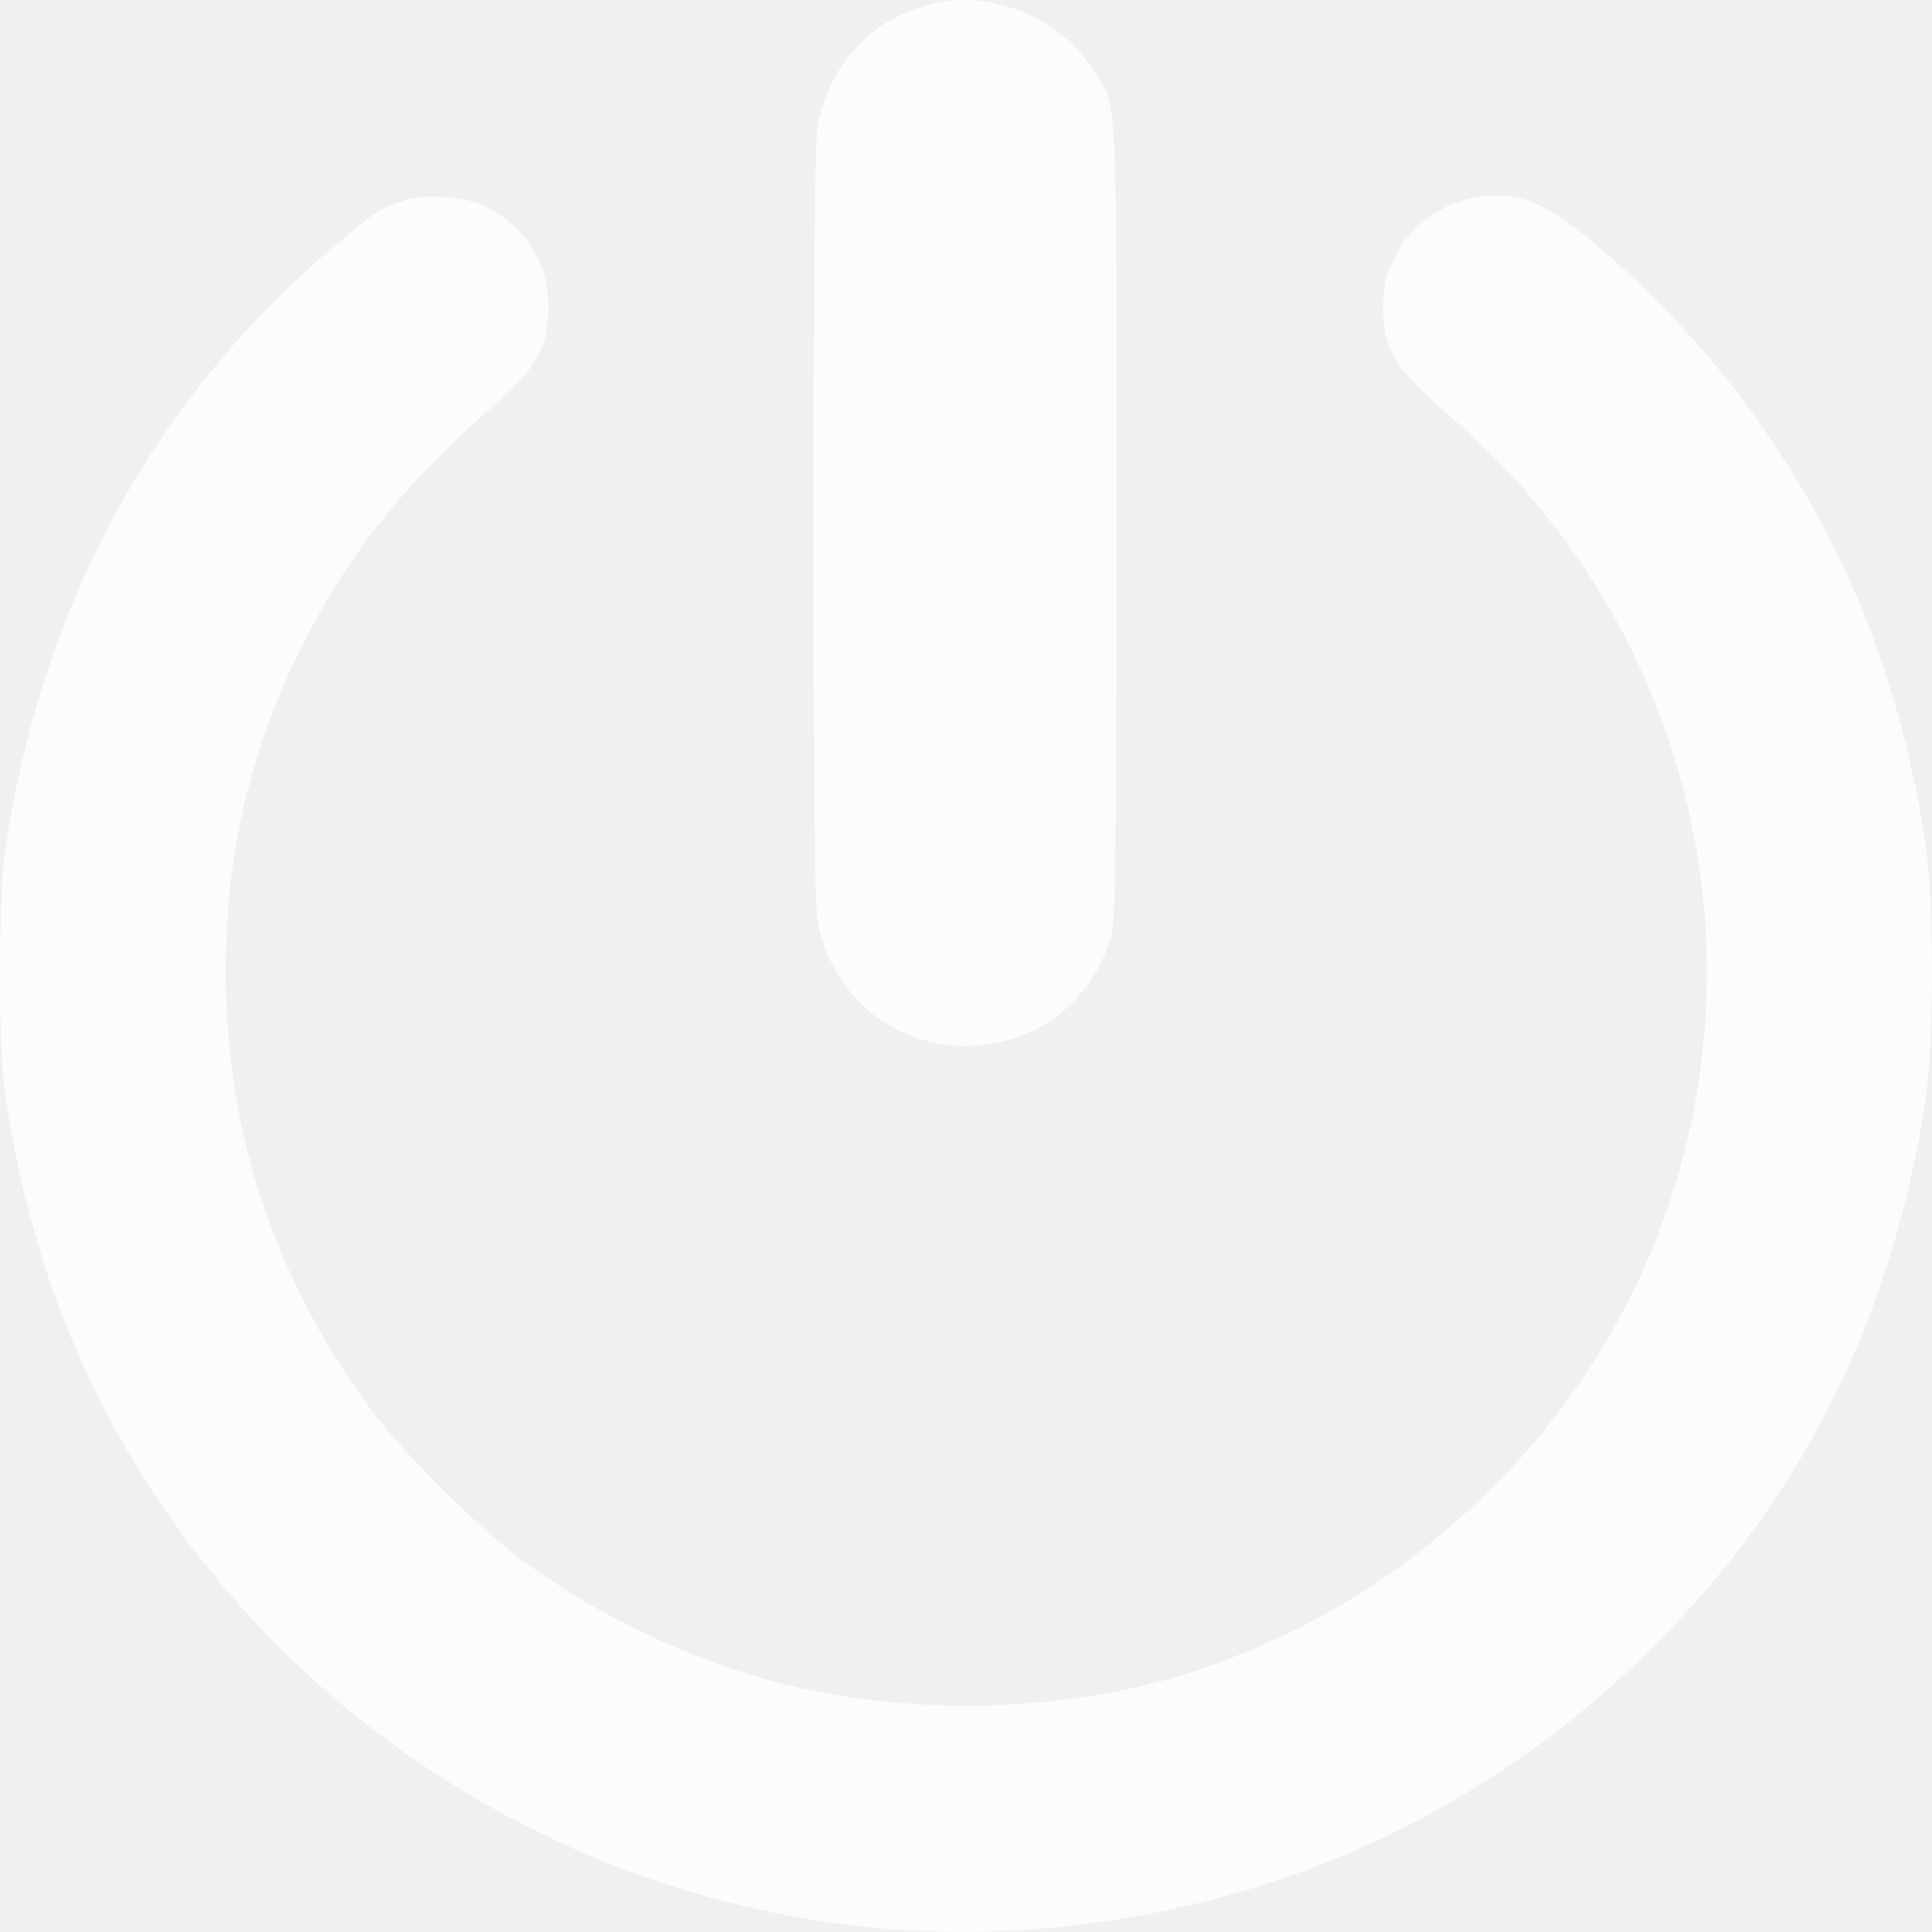
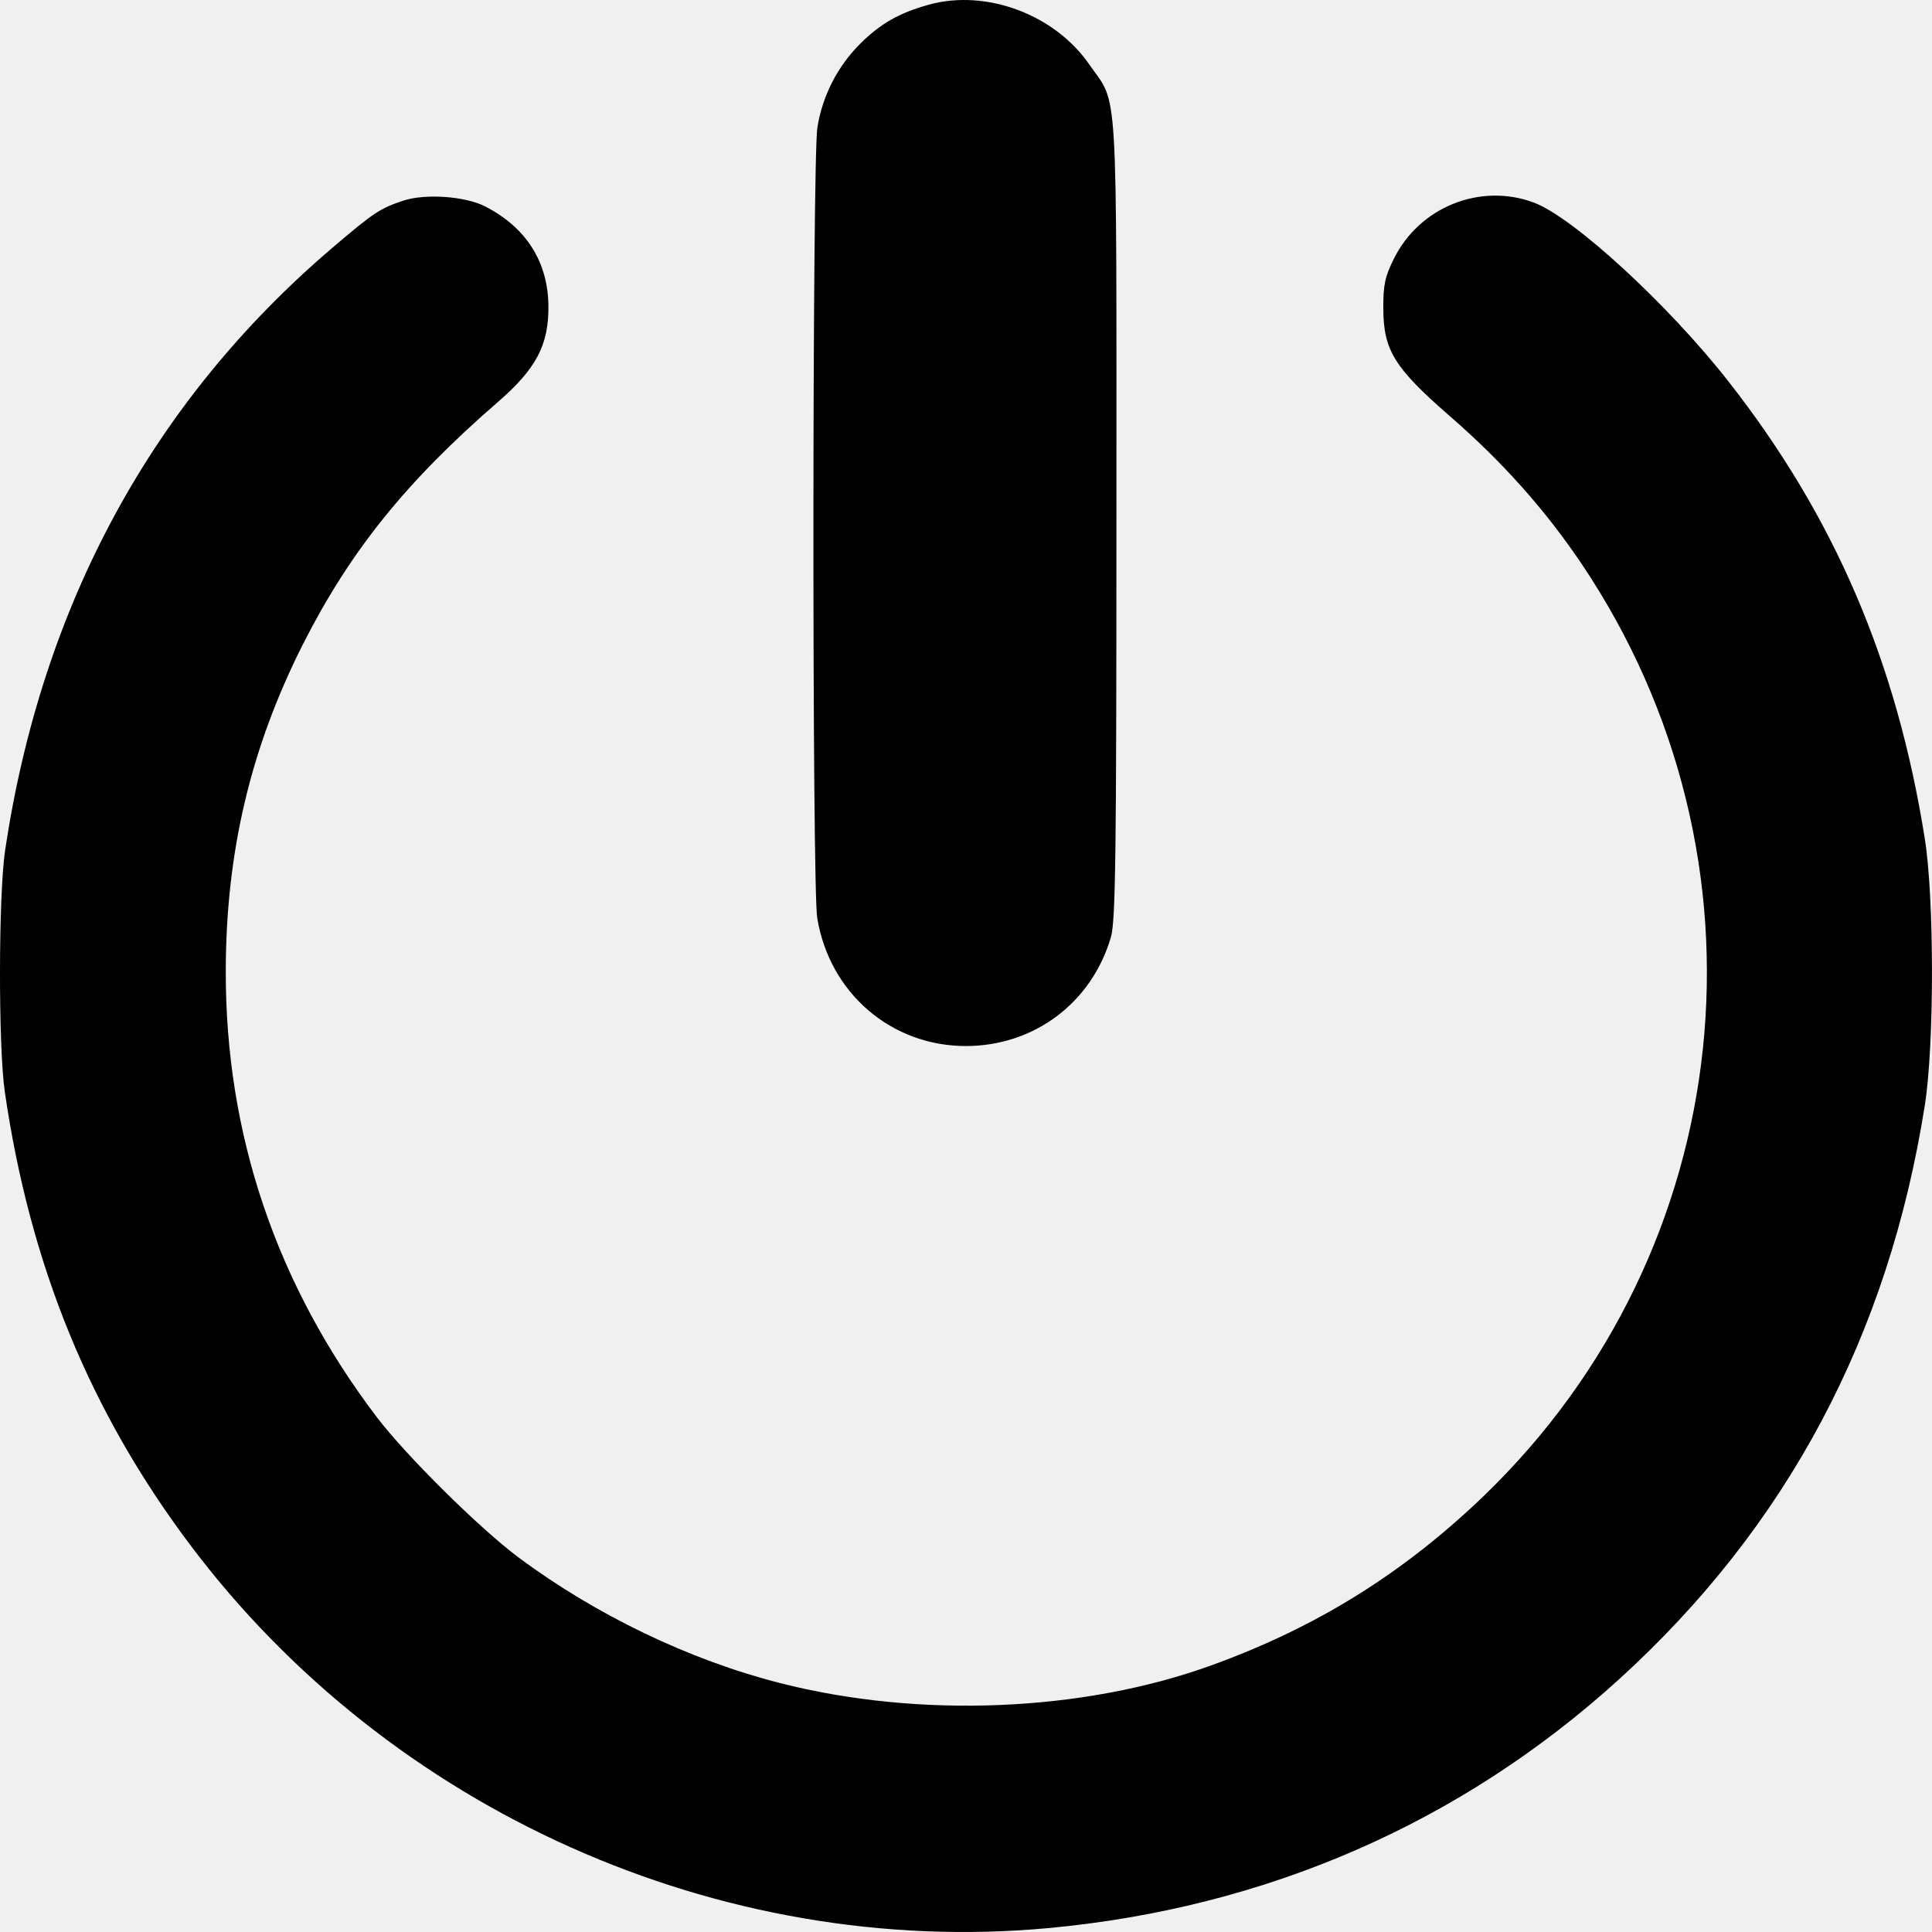
<svg xmlns="http://www.w3.org/2000/svg" width="14" height="14" viewBox="0 0 14 14" fill="none">
  <g clip-path="url(#clip0_3124_6501)">
-     <path fill-rule="evenodd" clip-rule="evenodd" d="M6.73 0.034C6.515 0.094 6.382 0.17 6.234 0.316C6.069 0.481 5.96 0.693 5.923 0.924C5.886 1.157 5.884 6.427 5.922 6.652C6.011 7.196 6.458 7.58 6.999 7.58C7.493 7.58 7.911 7.267 8.05 6.791C8.084 6.676 8.09 6.198 8.09 3.755C8.09 0.516 8.105 0.773 7.894 0.468C7.643 0.104 7.145 -0.081 6.73 0.034ZM2.926 1.453C2.755 1.509 2.708 1.54 2.407 1.797C1.104 2.908 0.303 4.384 0.037 6.162C-0.011 6.486 -0.013 7.585 0.035 7.913C0.218 9.169 0.651 10.228 1.379 11.196C2.826 13.121 5.218 14.19 7.593 13.972C9.171 13.827 10.585 13.211 11.732 12.169C12.948 11.063 13.684 9.683 13.948 8.009C14.017 7.574 14.017 6.511 13.948 6.079C13.745 4.797 13.292 3.742 12.525 2.764C12.088 2.206 11.401 1.575 11.115 1.468C10.726 1.323 10.286 1.5 10.1 1.876C10.036 2.005 10.023 2.066 10.024 2.237C10.025 2.537 10.104 2.665 10.501 3.011C10.889 3.348 11.194 3.691 11.459 4.083C12.901 6.225 12.603 9.06 10.749 10.843C10.168 11.401 9.54 11.792 8.78 12.067C7.849 12.405 6.662 12.454 5.652 12.196C4.996 12.029 4.316 11.702 3.755 11.284C3.471 11.071 2.941 10.547 2.728 10.266C2.003 9.31 1.634 8.222 1.636 7.038C1.637 6.178 1.815 5.422 2.194 4.671C2.535 3.997 2.94 3.492 3.608 2.913C3.885 2.673 3.976 2.5 3.974 2.222C3.973 1.899 3.812 1.646 3.512 1.494C3.369 1.422 3.083 1.402 2.926 1.453Z" fill="#FCFCFC" />
+     <path fill-rule="evenodd" clip-rule="evenodd" d="M6.73 0.034C6.515 0.094 6.382 0.17 6.234 0.316C6.069 0.481 5.96 0.693 5.923 0.924C5.886 1.157 5.884 6.427 5.922 6.652C6.011 7.196 6.458 7.58 6.999 7.58C7.493 7.58 7.911 7.267 8.05 6.791C8.084 6.676 8.09 6.198 8.09 3.755C8.09 0.516 8.105 0.773 7.894 0.468C7.643 0.104 7.145 -0.081 6.73 0.034ZM2.926 1.453C2.755 1.509 2.708 1.54 2.407 1.797C1.104 2.908 0.303 4.384 0.037 6.162C-0.011 6.486 -0.013 7.585 0.035 7.913C0.218 9.169 0.651 10.228 1.379 11.196C2.826 13.121 5.218 14.19 7.593 13.972C9.171 13.827 10.585 13.211 11.732 12.169C12.948 11.063 13.684 9.683 13.948 8.009C14.017 7.574 14.017 6.511 13.948 6.079C13.745 4.797 13.292 3.742 12.525 2.764C12.088 2.206 11.401 1.575 11.115 1.468C10.726 1.323 10.286 1.5 10.1 1.876C10.036 2.005 10.023 2.066 10.024 2.237C10.025 2.537 10.104 2.665 10.501 3.011C10.889 3.348 11.194 3.691 11.459 4.083C12.901 6.225 12.603 9.06 10.749 10.843C10.168 11.401 9.54 11.792 8.78 12.067C7.849 12.405 6.662 12.454 5.652 12.196C4.996 12.029 4.316 11.702 3.755 11.284C3.471 11.071 2.941 10.547 2.728 10.266C2.003 9.31 1.634 8.222 1.636 7.038C1.637 6.178 1.815 5.422 2.194 4.671C2.535 3.997 2.94 3.492 3.608 2.913C3.885 2.673 3.976 2.5 3.974 2.222C3.973 1.899 3.812 1.646 3.512 1.494C3.369 1.422 3.083 1.402 2.926 1.453Z" fill="currentColor" />
  </g>
  <defs>
    <clipPath id="clip0_3124_6501">
-       <rect width="14" height="14" fill="white" />
+       <rect width="14" height="14" fill="currentColor" />
    </clipPath>
  </defs>
</svg>
